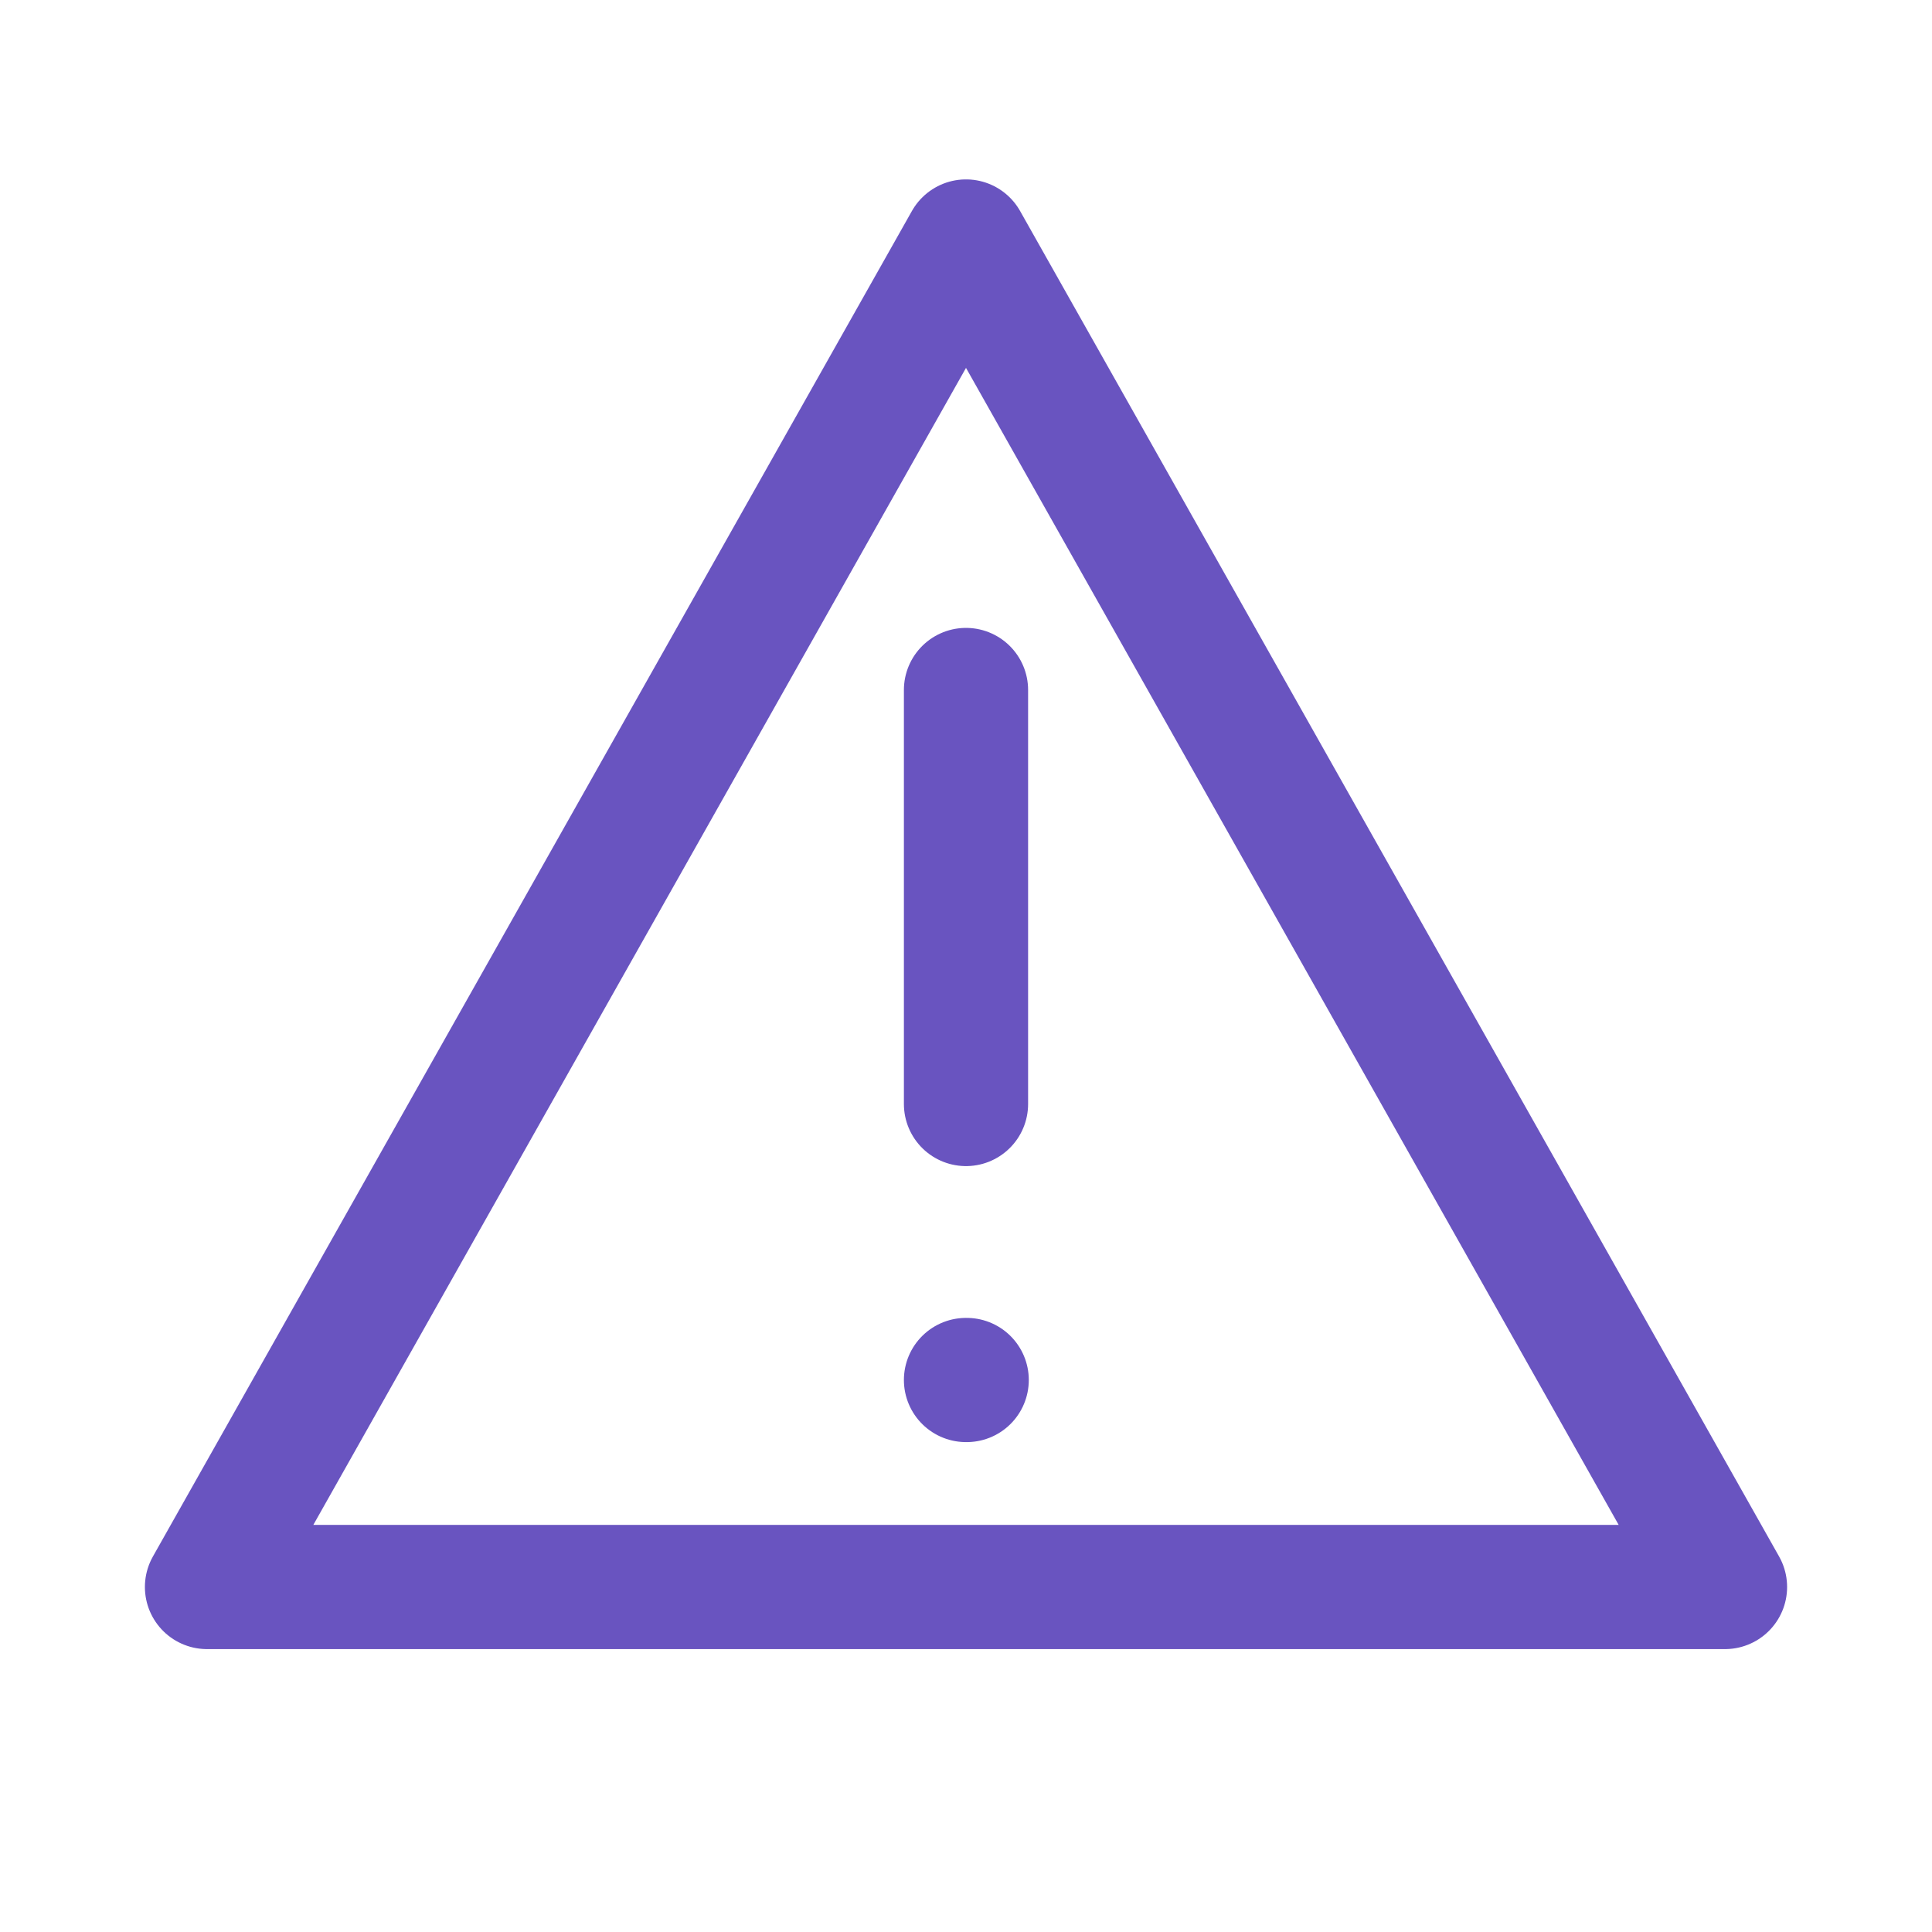
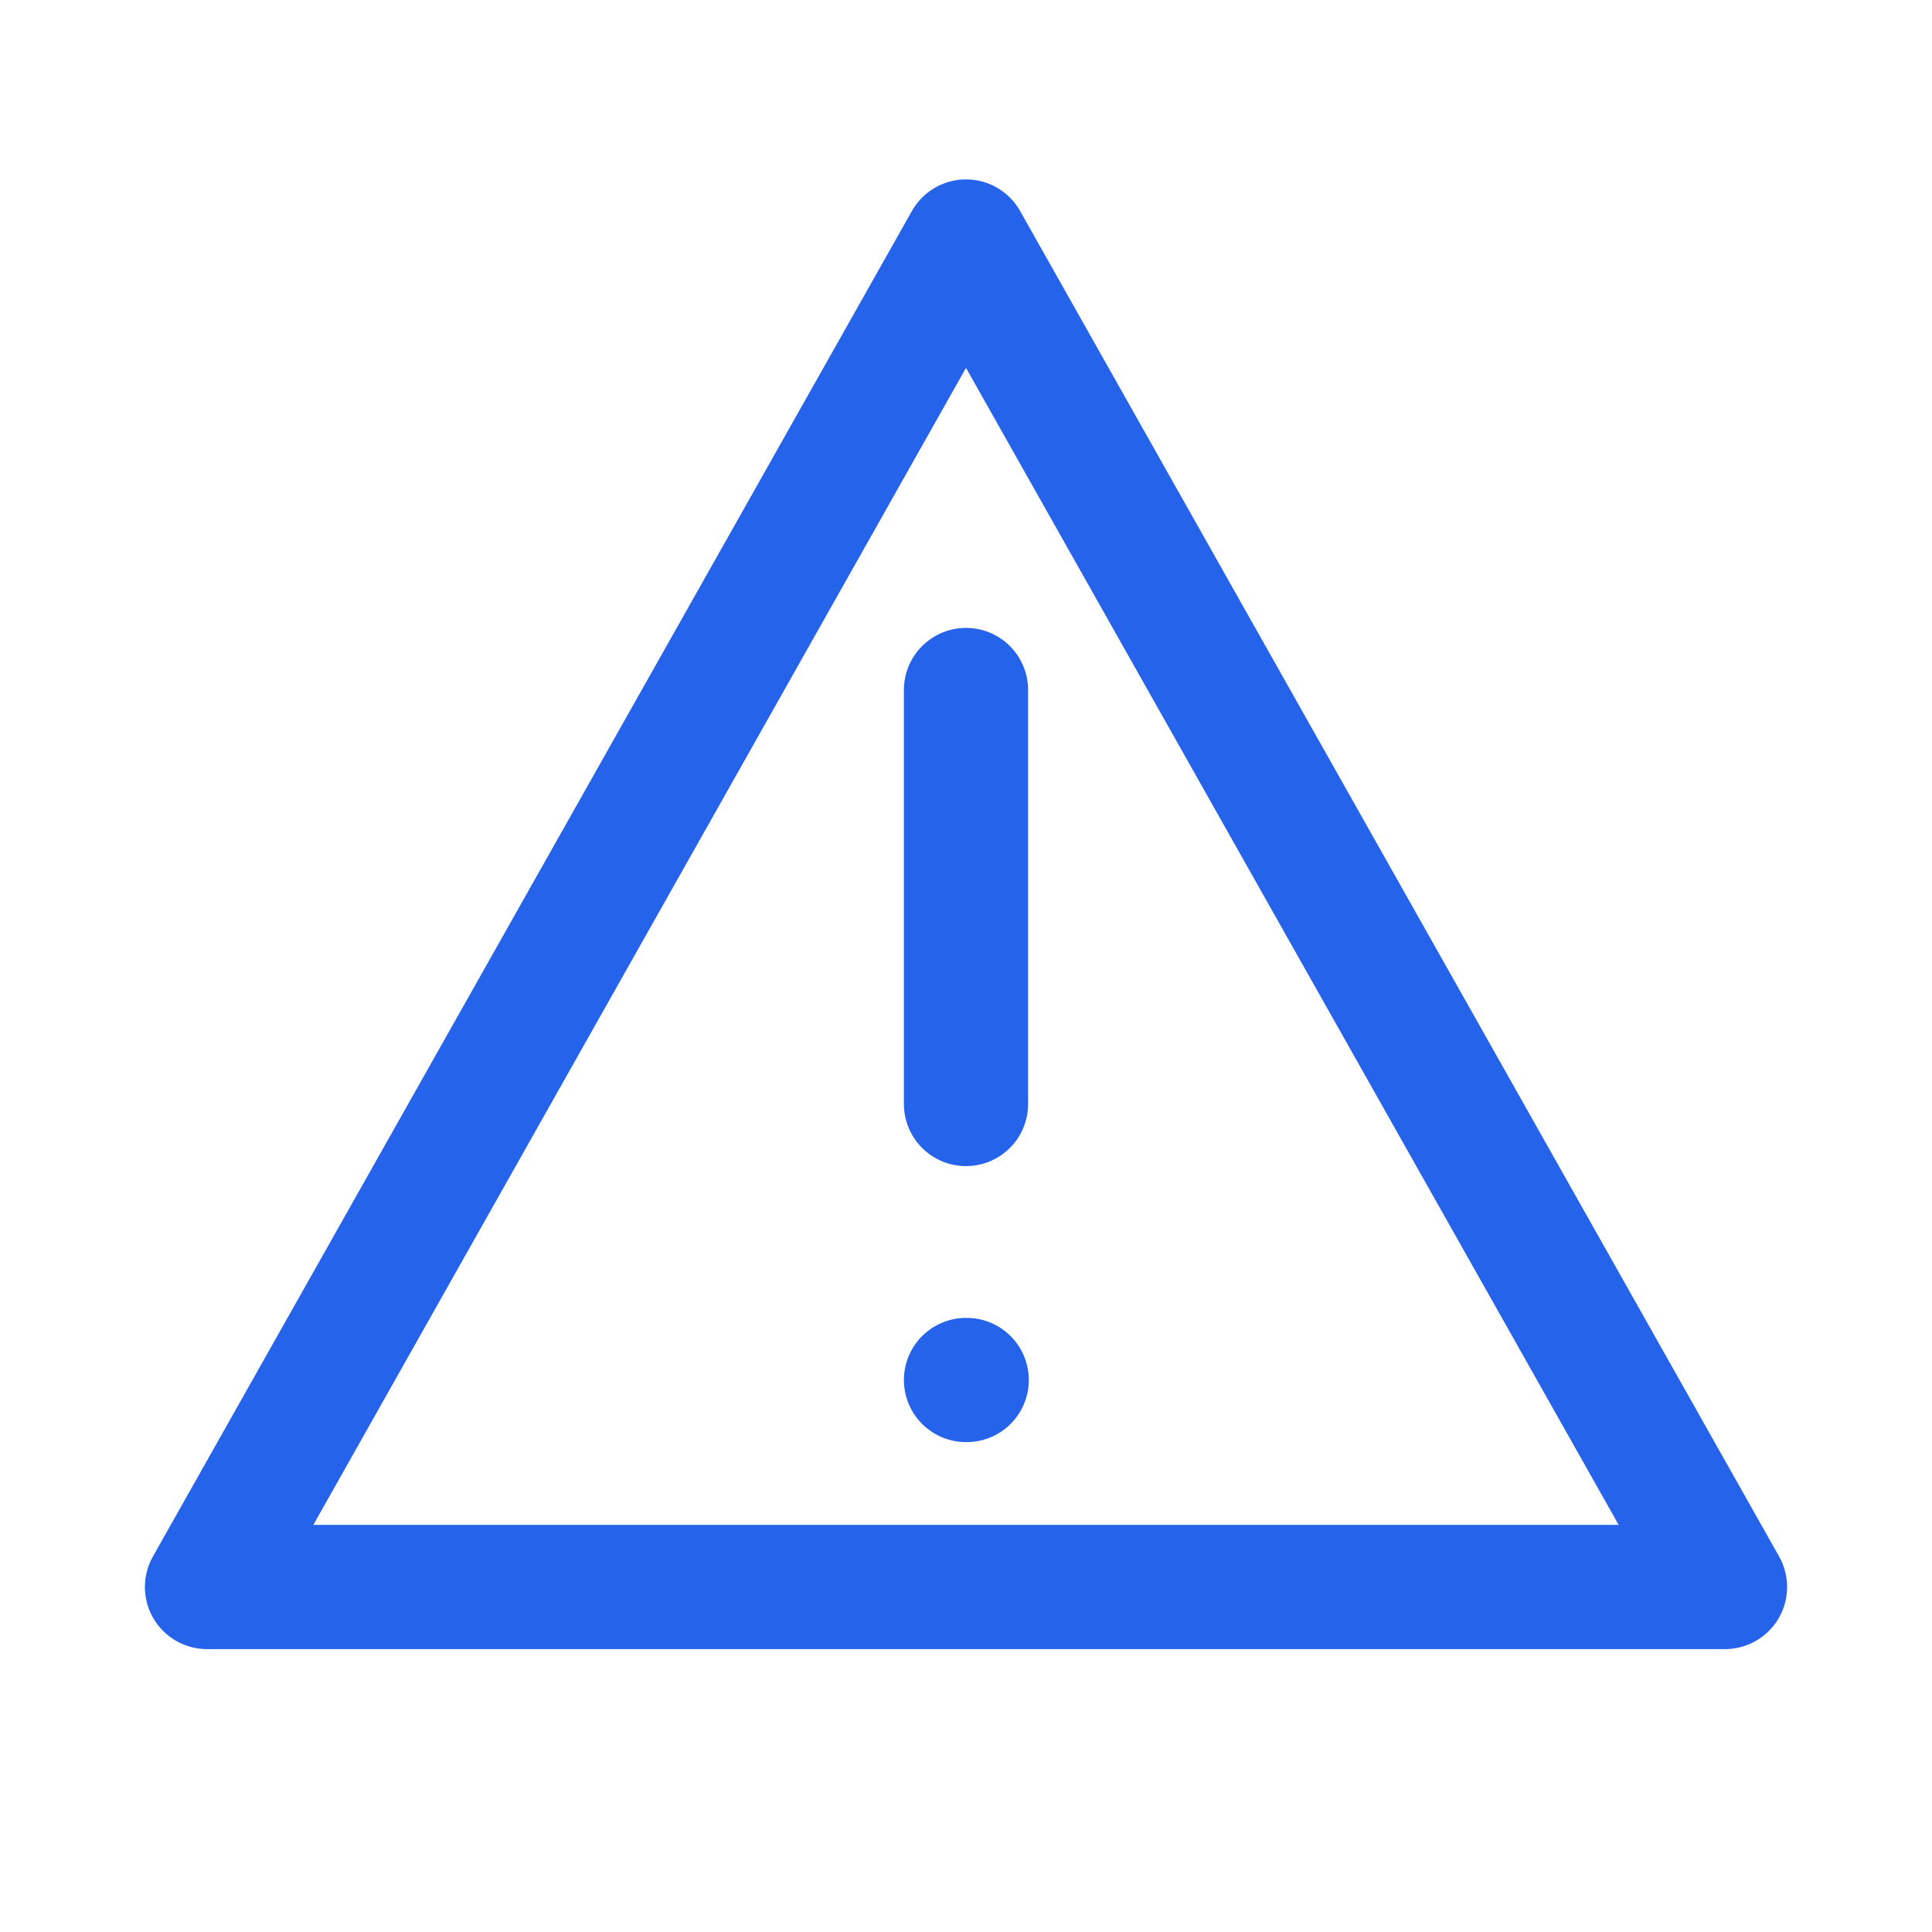
- <svg xmlns="http://www.w3.org/2000/svg" viewBox="0 0 28 28" fill="none" stroke="#6954C0" stroke-width="1.8" stroke-linecap="round" stroke-linejoin="round" aria-hidden="true">
+ <svg xmlns="http://www.w3.org/2000/svg" viewBox="0 0 28 28" fill="none" stroke="#2563EB" stroke-width="1.8" stroke-linecap="round" stroke-linejoin="round" aria-hidden="true">
  <path d="M14 3.5 25 23H3L14 3.5Z" />
  <path d="M14 10v6M14 20h.01" />
</svg>
